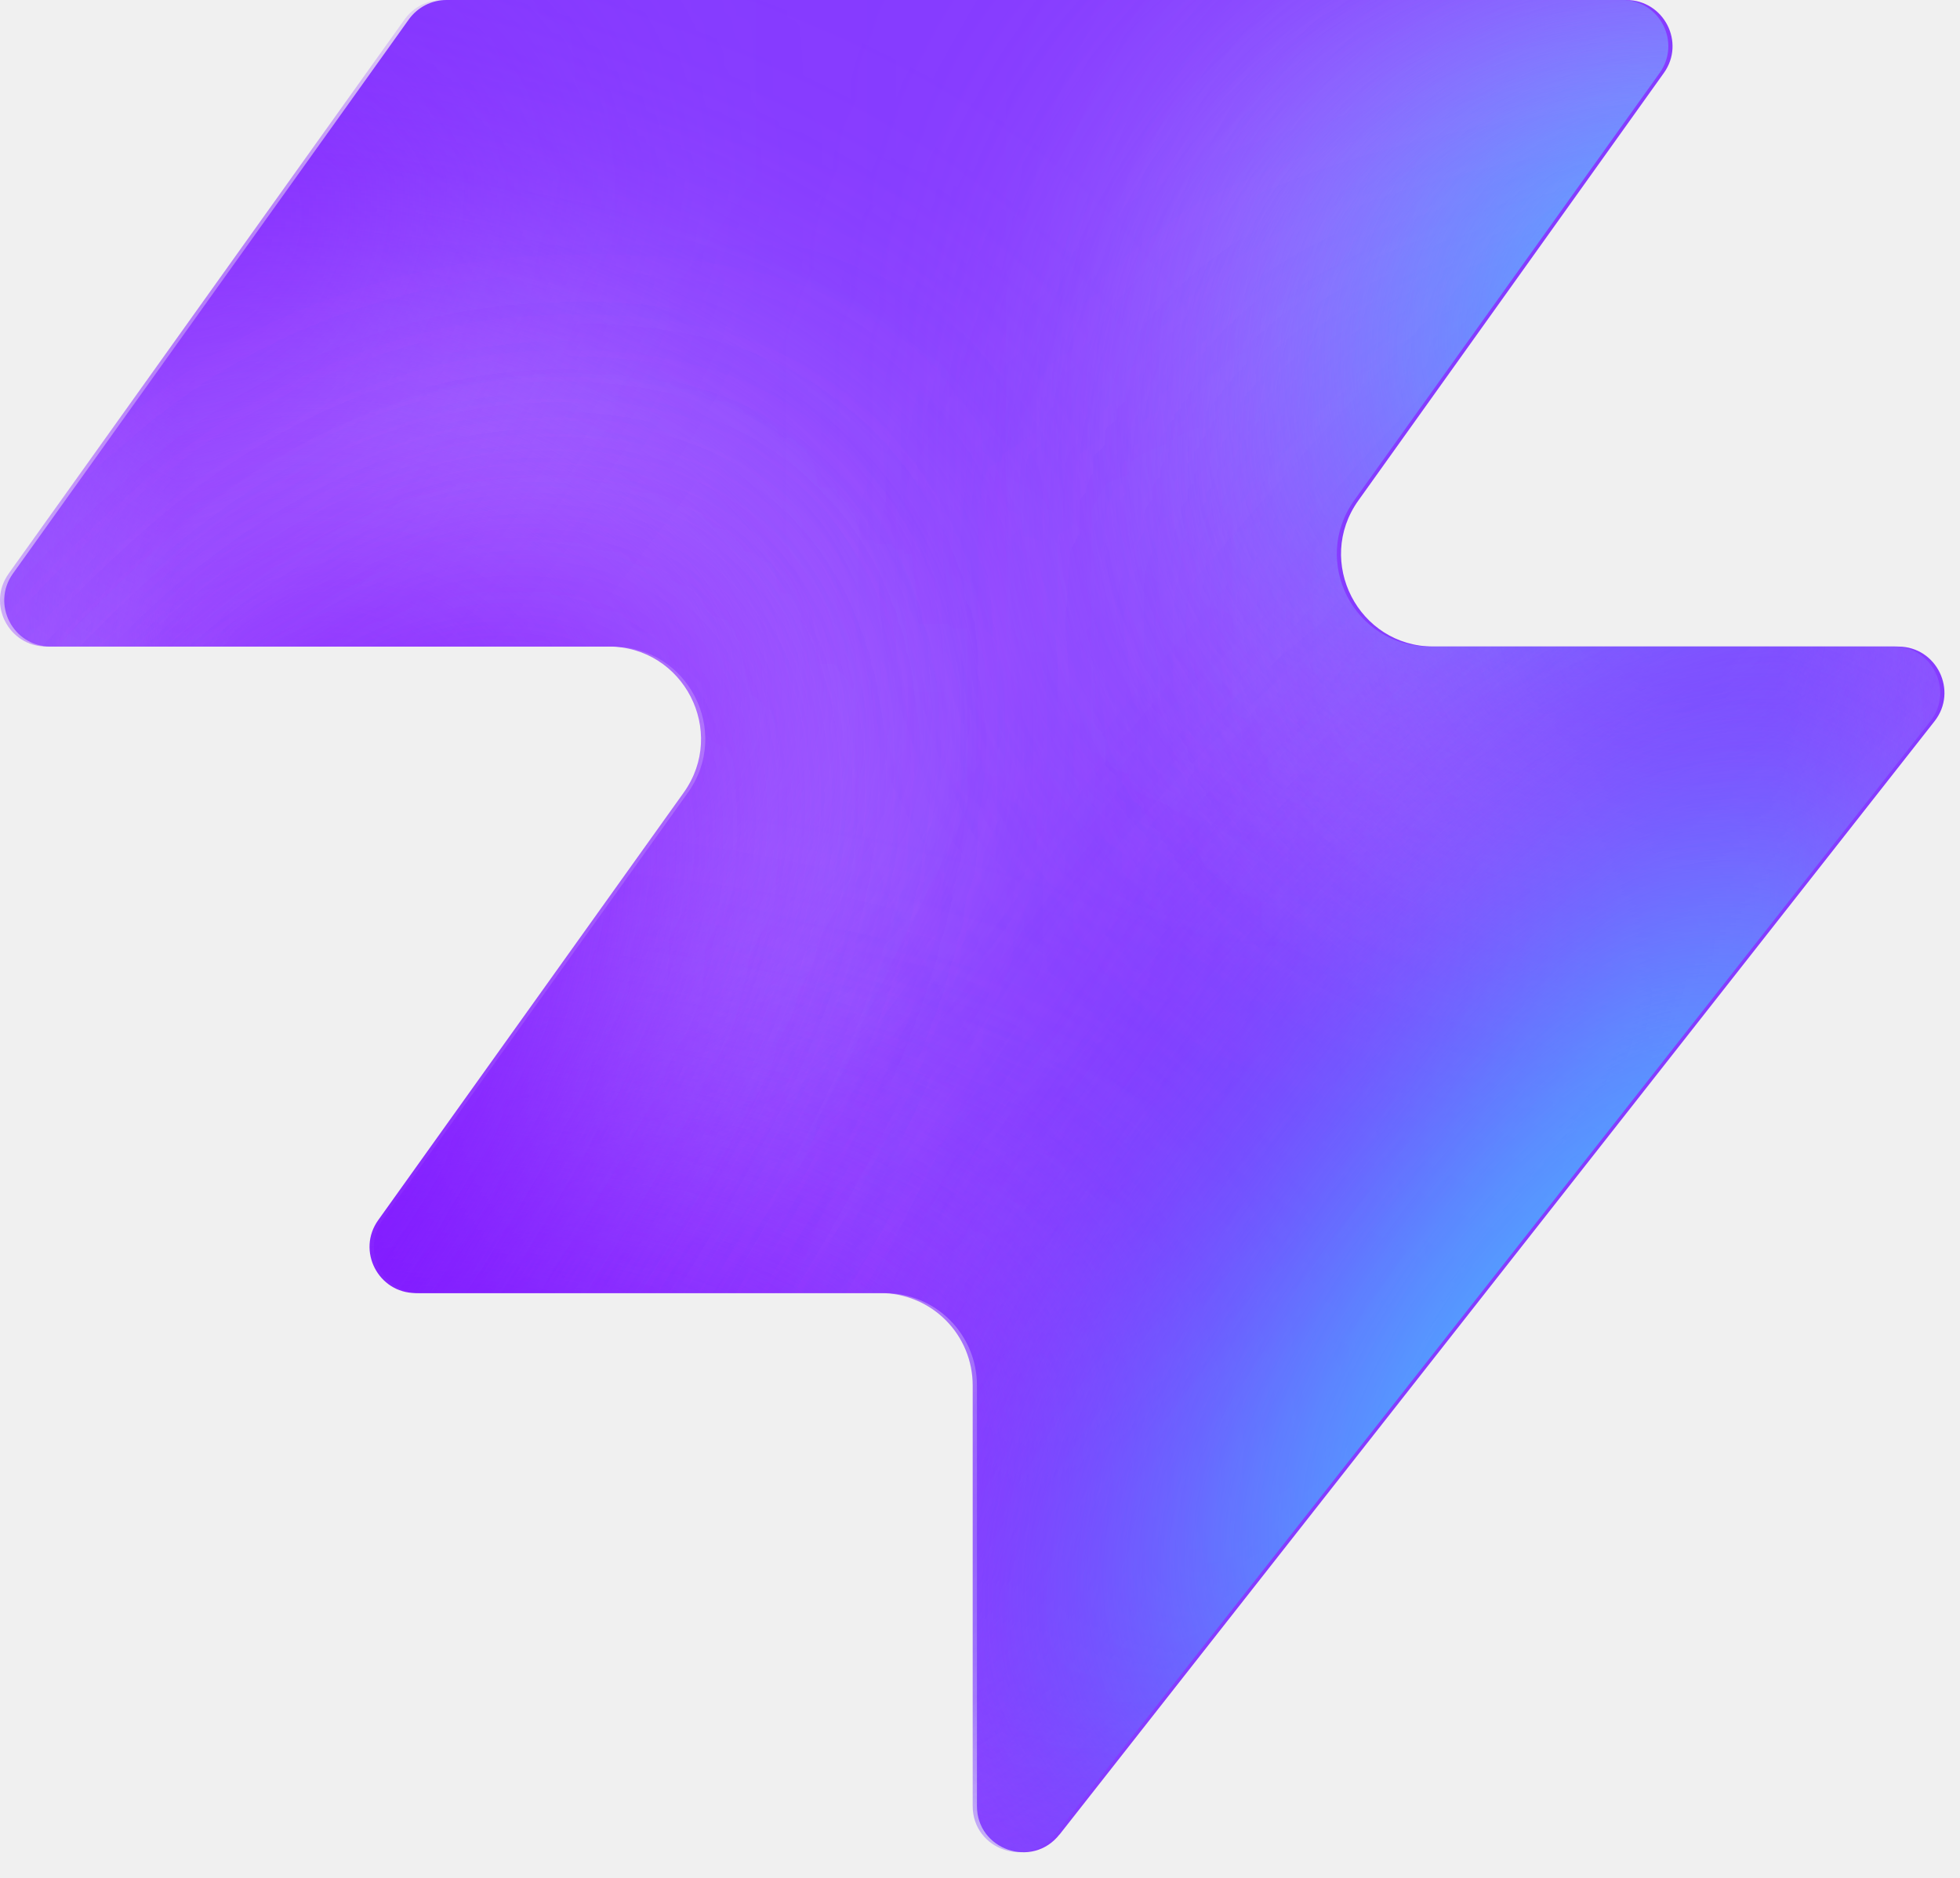
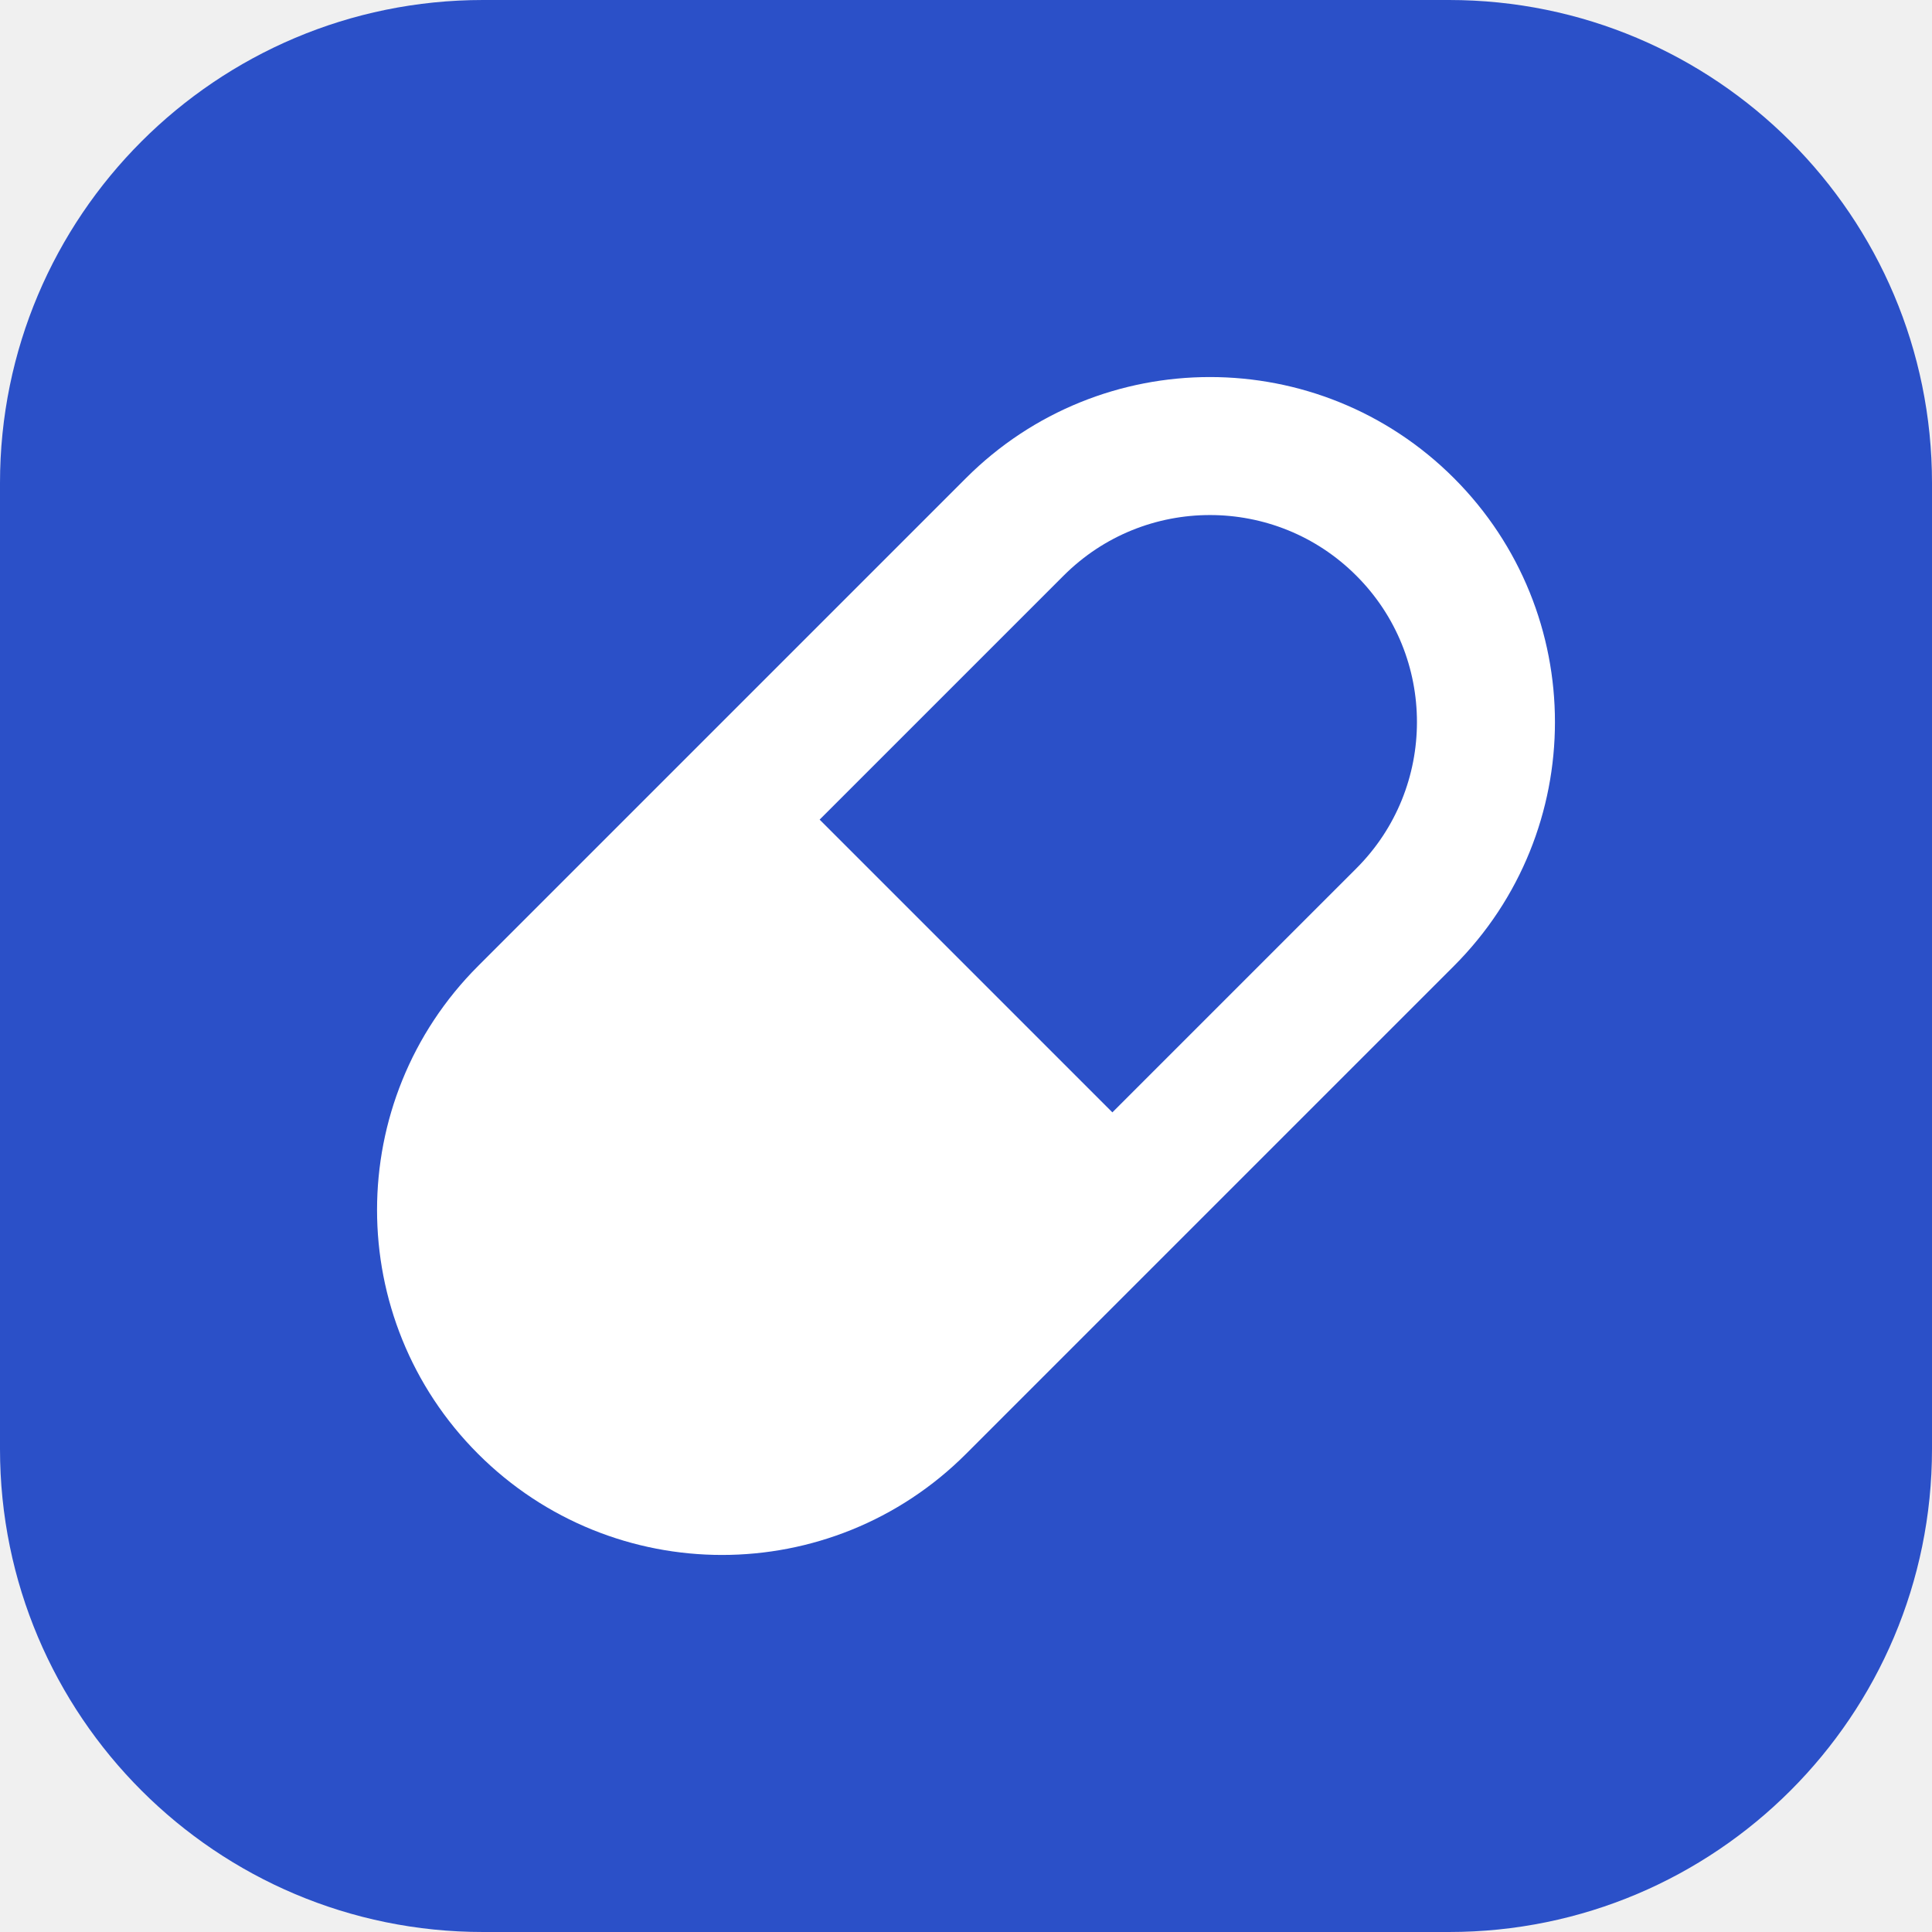
- <svg xmlns="http://www.w3.org/2000/svg" width="48" height="46" fill="none" viewBox="0 0 48 46">
-   <path fill="#863bff" d="M25.946 44.938c-.664.845-2.021.375-2.021-.698V33.937a2.26 2.26 0 0 0-2.262-2.262H10.287c-.92 0-1.456-1.04-.92-1.788l7.48-10.471c1.07-1.497 0-3.578-1.842-3.578H1.237c-.92 0-1.456-1.04-.92-1.788L10.013.474c.214-.297.556-.474.92-.474h28.894c.92 0 1.456 1.04.92 1.788l-7.48 10.471c-1.07 1.498 0 3.579 1.842 3.579h11.377c.943 0 1.473 1.088.89 1.83L25.947 44.94z" style="fill:#863bff;fill:color(display-p3 .525 .23 1);fill-opacity:1" />
-   <mask id="a" width="48" height="46" x="0" y="0" maskUnits="userSpaceOnUse" style="mask-type:alpha">
-     <path fill="#000" d="M25.842 44.938c-.664.844-2.021.375-2.021-.698V33.937a2.26 2.26 0 0 0-2.262-2.262H10.183c-.92 0-1.456-1.04-.92-1.788l7.48-10.471c1.07-1.498 0-3.579-1.842-3.579H1.133c-.92 0-1.456-1.04-.92-1.787L9.91.473c.214-.297.556-.474.92-.474h28.894c.92 0 1.456 1.04.92 1.788l-7.48 10.471c-1.07 1.498 0 3.578 1.842 3.578h11.377c.943 0 1.473 1.088.89 1.832L25.843 44.94z" style="fill:#000;fill-opacity:1" />
-   </mask>
-   <g mask="url(#a)">
-     <g filter="url(#b)">
-       <ellipse cx="5.508" cy="14.704" fill="#ede6ff" rx="5.508" ry="14.704" style="fill:#ede6ff;fill:color(display-p3 .927 .903 1);fill-opacity:1" transform="matrix(.00324 1 1 -.00324 -4.47 31.516)" />
-     </g>
-     <g filter="url(#c)">
-       <ellipse cx="10.399" cy="29.851" fill="#ede6ff" rx="10.399" ry="29.851" style="fill:#ede6ff;fill:color(display-p3 .927 .903 1);fill-opacity:1" transform="matrix(.00324 1 1 -.00324 -39.328 7.883)" />
-     </g>
-     <g filter="url(#d)">
-       <ellipse cx="5.508" cy="30.487" fill="#7e14ff" rx="5.508" ry="30.487" style="fill:#7e14ff;fill:color(display-p3 .492 .077 1);fill-opacity:1" transform="rotate(89.814 -25.913 -14.639)scale(1 -1)" />
-     </g>
-     <g filter="url(#e)">
-       <ellipse cx="5.508" cy="30.599" fill="#7e14ff" rx="5.508" ry="30.599" style="fill:#7e14ff;fill:color(display-p3 .492 .077 1);fill-opacity:1" transform="rotate(89.814 -32.644 -3.334)scale(1 -1)" />
-     </g>
-     <g filter="url(#f)">
-       <ellipse cx="5.508" cy="30.599" fill="#7e14ff" rx="5.508" ry="30.599" style="fill:#7e14ff;fill:color(display-p3 .492 .077 1);fill-opacity:1" transform="matrix(.00324 1 1 -.00324 -34.34 30.47)" />
-     </g>
-     <g filter="url(#g)">
-       <ellipse cx="14.072" cy="22.078" fill="#ede6ff" rx="14.072" ry="22.078" style="fill:#ede6ff;fill:color(display-p3 .927 .903 1);fill-opacity:1" transform="rotate(93.35 24.506 48.493)scale(-1 1)" />
-     </g>
-     <g filter="url(#h)">
-       <ellipse cx="3.47" cy="21.501" fill="#7e14ff" rx="3.47" ry="21.501" style="fill:#7e14ff;fill:color(display-p3 .492 .077 1);fill-opacity:1" transform="rotate(89.009 28.708 47.59)scale(-1 1)" />
-     </g>
-     <g filter="url(#i)">
-       <ellipse cx="3.47" cy="21.501" fill="#7e14ff" rx="3.47" ry="21.501" style="fill:#7e14ff;fill:color(display-p3 .492 .077 1);fill-opacity:1" transform="rotate(89.009 28.708 47.59)scale(-1 1)" />
-     </g>
-     <g filter="url(#j)">
-       <ellipse cx=".387" cy="8.972" fill="#7e14ff" rx="4.407" ry="29.108" style="fill:#7e14ff;fill:color(display-p3 .492 .077 1);fill-opacity:1" transform="rotate(39.51 .387 8.972)" />
-     </g>
-     <g filter="url(#k)">
-       <ellipse cx="47.523" cy="-6.092" fill="#7e14ff" rx="4.407" ry="29.108" style="fill:#7e14ff;fill:color(display-p3 .492 .077 1);fill-opacity:1" transform="rotate(37.892 47.523 -6.092)" />
-     </g>
-     <g filter="url(#l)">
-       <ellipse cx="41.412" cy="6.333" fill="#47bfff" rx="5.971" ry="9.665" style="fill:#47bfff;fill:color(display-p3 .28 .748 1);fill-opacity:1" transform="rotate(37.892 41.412 6.333)" />
-     </g>
-     <g filter="url(#m)">
-       <ellipse cx="-1.879" cy="38.332" fill="#7e14ff" rx="4.407" ry="29.108" style="fill:#7e14ff;fill:color(display-p3 .492 .077 1);fill-opacity:1" transform="rotate(37.892 -1.88 38.332)" />
-     </g>
-     <g filter="url(#n)">
-       <ellipse cx="-1.879" cy="38.332" fill="#7e14ff" rx="4.407" ry="29.108" style="fill:#7e14ff;fill:color(display-p3 .492 .077 1);fill-opacity:1" transform="rotate(37.892 -1.88 38.332)" />
-     </g>
-     <g filter="url(#o)">
-       <ellipse cx="35.651" cy="29.907" fill="#7e14ff" rx="4.407" ry="29.108" style="fill:#7e14ff;fill:color(display-p3 .492 .077 1);fill-opacity:1" transform="rotate(37.892 35.651 29.907)" />
-     </g>
-     <g filter="url(#p)">
-       <ellipse cx="38.418" cy="32.4" fill="#47bfff" rx="5.971" ry="15.297" style="fill:#47bfff;fill:color(display-p3 .28 .748 1);fill-opacity:1" transform="rotate(37.892 38.418 32.4)" />
-     </g>
+ <svg xmlns="http://www.w3.org/2000/svg" width="28" height="28" viewBox="0 0 28 28">
+   <rect width="28" height="28" rx="7" fill="#2b50c8" />
+   <g transform="rotate(-45 14 14)">
+     <rect x="5" y="10" width="18" height="8" rx="4" fill="none" stroke="#fff" stroke-width="2" />
+     <path d="M9 10h5v8H9a4 4 0 0 1 0-8z" fill="#fff" />
  </g>
-   <defs>
-     <filter id="b" width="60.045" height="41.654" x="-19.77" y="16.149" color-interpolation-filters="sRGB" filterUnits="userSpaceOnUse">
-       <feFlood flood-opacity="0" result="BackgroundImageFix" />
-       <feBlend in="SourceGraphic" in2="BackgroundImageFix" result="shape" />
-       <feGaussianBlur result="effect1_foregroundBlur_2002_17158" stdDeviation="7.659" />
-     </filter>
-     <filter id="c" width="90.34" height="51.437" x="-54.613" y="-7.533" color-interpolation-filters="sRGB" filterUnits="userSpaceOnUse">
-       <feFlood flood-opacity="0" result="BackgroundImageFix" />
-       <feBlend in="SourceGraphic" in2="BackgroundImageFix" result="shape" />
-       <feGaussianBlur result="effect1_foregroundBlur_2002_17158" stdDeviation="7.659" />
-     </filter>
-     <filter id="d" width="79.355" height="29.4" x="-49.64" y="2.03" color-interpolation-filters="sRGB" filterUnits="userSpaceOnUse">
-       <feFlood flood-opacity="0" result="BackgroundImageFix" />
-       <feBlend in="SourceGraphic" in2="BackgroundImageFix" result="shape" />
-       <feGaussianBlur result="effect1_foregroundBlur_2002_17158" stdDeviation="4.596" />
-     </filter>
-     <filter id="e" width="79.579" height="29.4" x="-45.045" y="20.029" color-interpolation-filters="sRGB" filterUnits="userSpaceOnUse">
-       <feFlood flood-opacity="0" result="BackgroundImageFix" />
-       <feBlend in="SourceGraphic" in2="BackgroundImageFix" result="shape" />
-       <feGaussianBlur result="effect1_foregroundBlur_2002_17158" stdDeviation="4.596" />
-     </filter>
-     <filter id="f" width="79.579" height="29.4" x="-43.513" y="21.178" color-interpolation-filters="sRGB" filterUnits="userSpaceOnUse">
-       <feFlood flood-opacity="0" result="BackgroundImageFix" />
-       <feBlend in="SourceGraphic" in2="BackgroundImageFix" result="shape" />
-       <feGaussianBlur result="effect1_foregroundBlur_2002_17158" stdDeviation="4.596" />
-     </filter>
-     <filter id="g" width="74.749" height="58.852" x="15.756" y="-17.901" color-interpolation-filters="sRGB" filterUnits="userSpaceOnUse">
-       <feFlood flood-opacity="0" result="BackgroundImageFix" />
-       <feBlend in="SourceGraphic" in2="BackgroundImageFix" result="shape" />
-       <feGaussianBlur result="effect1_foregroundBlur_2002_17158" stdDeviation="7.659" />
-     </filter>
-     <filter id="h" width="61.377" height="25.362" x="23.548" y="2.284" color-interpolation-filters="sRGB" filterUnits="userSpaceOnUse">
-       <feFlood flood-opacity="0" result="BackgroundImageFix" />
-       <feBlend in="SourceGraphic" in2="BackgroundImageFix" result="shape" />
-       <feGaussianBlur result="effect1_foregroundBlur_2002_17158" stdDeviation="4.596" />
-     </filter>
-     <filter id="i" width="61.377" height="25.362" x="23.548" y="2.284" color-interpolation-filters="sRGB" filterUnits="userSpaceOnUse">
-       <feFlood flood-opacity="0" result="BackgroundImageFix" />
-       <feBlend in="SourceGraphic" in2="BackgroundImageFix" result="shape" />
-       <feGaussianBlur result="effect1_foregroundBlur_2002_17158" stdDeviation="4.596" />
-     </filter>
-     <filter id="j" width="56.045" height="63.649" x="-27.636" y="-22.853" color-interpolation-filters="sRGB" filterUnits="userSpaceOnUse">
-       <feFlood flood-opacity="0" result="BackgroundImageFix" />
-       <feBlend in="SourceGraphic" in2="BackgroundImageFix" result="shape" />
-       <feGaussianBlur result="effect1_foregroundBlur_2002_17158" stdDeviation="4.596" />
-     </filter>
-     <filter id="k" width="54.814" height="64.646" x="20.116" y="-38.415" color-interpolation-filters="sRGB" filterUnits="userSpaceOnUse">
-       <feFlood flood-opacity="0" result="BackgroundImageFix" />
-       <feBlend in="SourceGraphic" in2="BackgroundImageFix" result="shape" />
-       <feGaussianBlur result="effect1_foregroundBlur_2002_17158" stdDeviation="4.596" />
-     </filter>
-     <filter id="l" width="33.541" height="35.313" x="24.641" y="-11.323" color-interpolation-filters="sRGB" filterUnits="userSpaceOnUse">
-       <feFlood flood-opacity="0" result="BackgroundImageFix" />
-       <feBlend in="SourceGraphic" in2="BackgroundImageFix" result="shape" />
-       <feGaussianBlur result="effect1_foregroundBlur_2002_17158" stdDeviation="4.596" />
-     </filter>
-     <filter id="m" width="54.814" height="64.646" x="-29.286" y="6.009" color-interpolation-filters="sRGB" filterUnits="userSpaceOnUse">
-       <feFlood flood-opacity="0" result="BackgroundImageFix" />
-       <feBlend in="SourceGraphic" in2="BackgroundImageFix" result="shape" />
-       <feGaussianBlur result="effect1_foregroundBlur_2002_17158" stdDeviation="4.596" />
-     </filter>
-     <filter id="n" width="54.814" height="64.646" x="-29.286" y="6.009" color-interpolation-filters="sRGB" filterUnits="userSpaceOnUse">
-       <feFlood flood-opacity="0" result="BackgroundImageFix" />
-       <feBlend in="SourceGraphic" in2="BackgroundImageFix" result="shape" />
-       <feGaussianBlur result="effect1_foregroundBlur_2002_17158" stdDeviation="4.596" />
-     </filter>
-     <filter id="o" width="54.814" height="64.646" x="8.244" y="-2.416" color-interpolation-filters="sRGB" filterUnits="userSpaceOnUse">
-       <feFlood flood-opacity="0" result="BackgroundImageFix" />
-       <feBlend in="SourceGraphic" in2="BackgroundImageFix" result="shape" />
-       <feGaussianBlur result="effect1_foregroundBlur_2002_17158" stdDeviation="4.596" />
-     </filter>
-     <filter id="p" width="39.409" height="43.623" x="18.713" y="10.588" color-interpolation-filters="sRGB" filterUnits="userSpaceOnUse">
-       <feFlood flood-opacity="0" result="BackgroundImageFix" />
-       <feBlend in="SourceGraphic" in2="BackgroundImageFix" result="shape" />
-       <feGaussianBlur result="effect1_foregroundBlur_2002_17158" stdDeviation="4.596" />
-     </filter>
-   </defs>
</svg>
